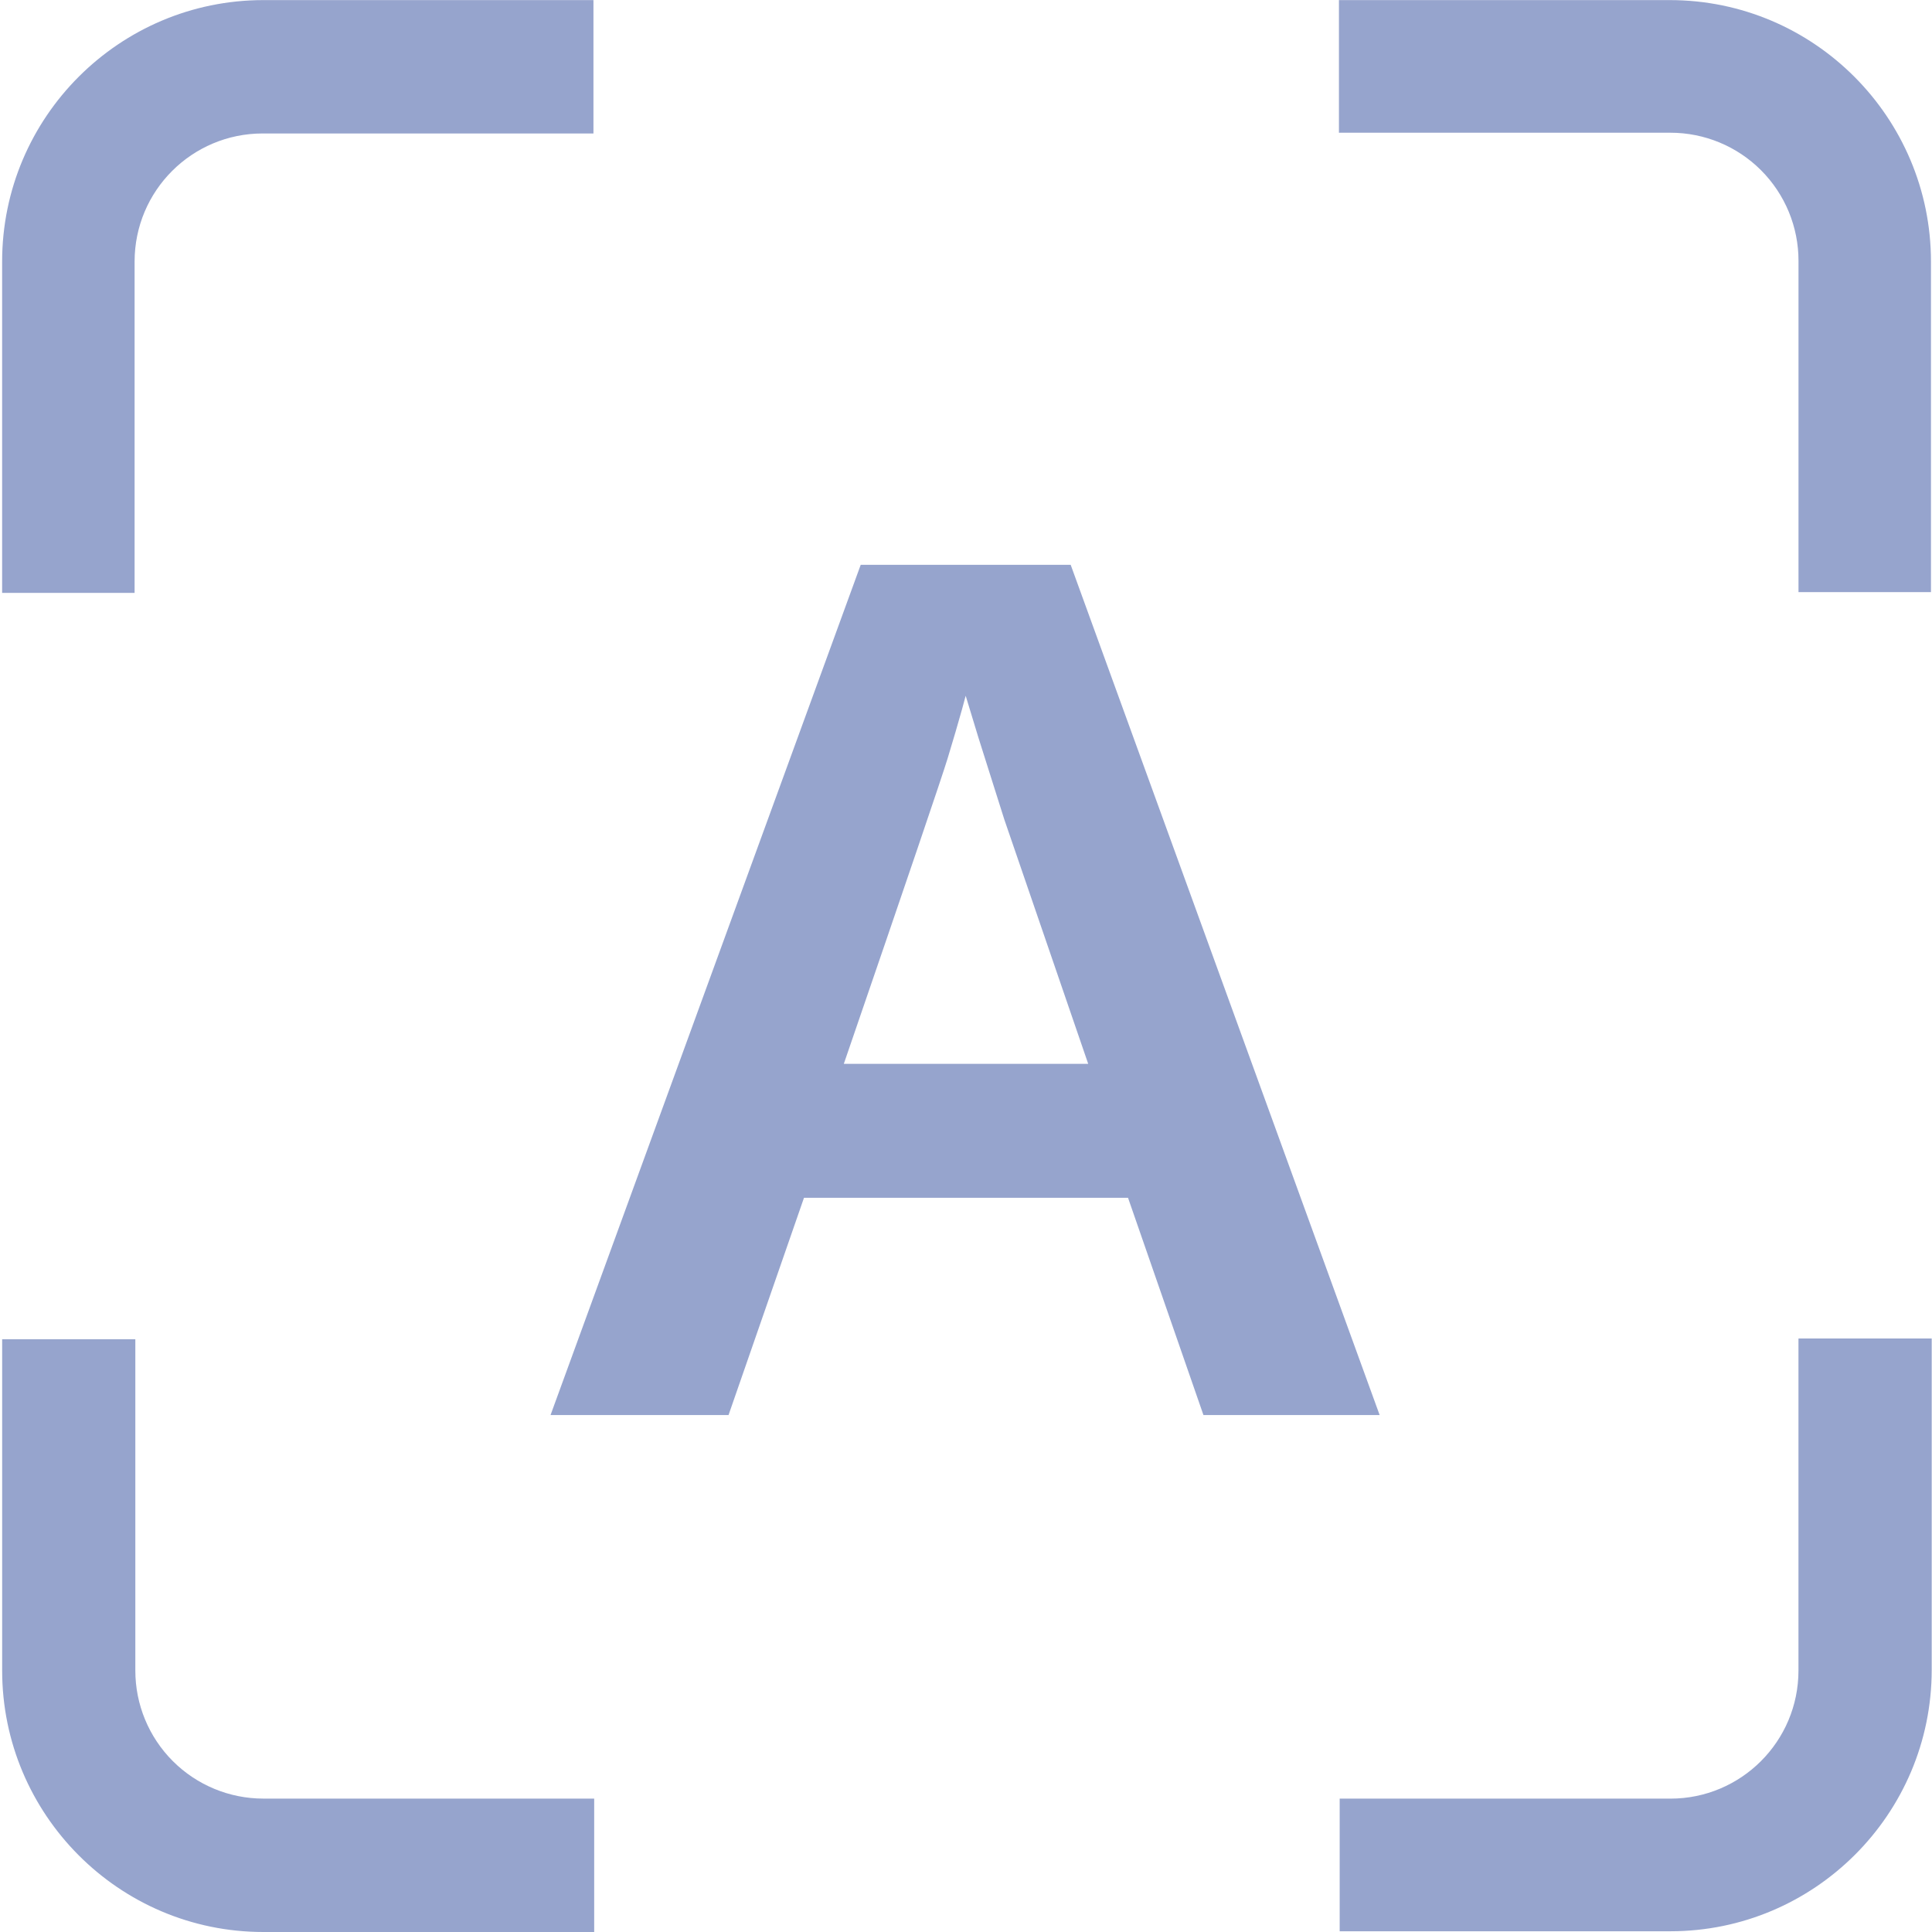
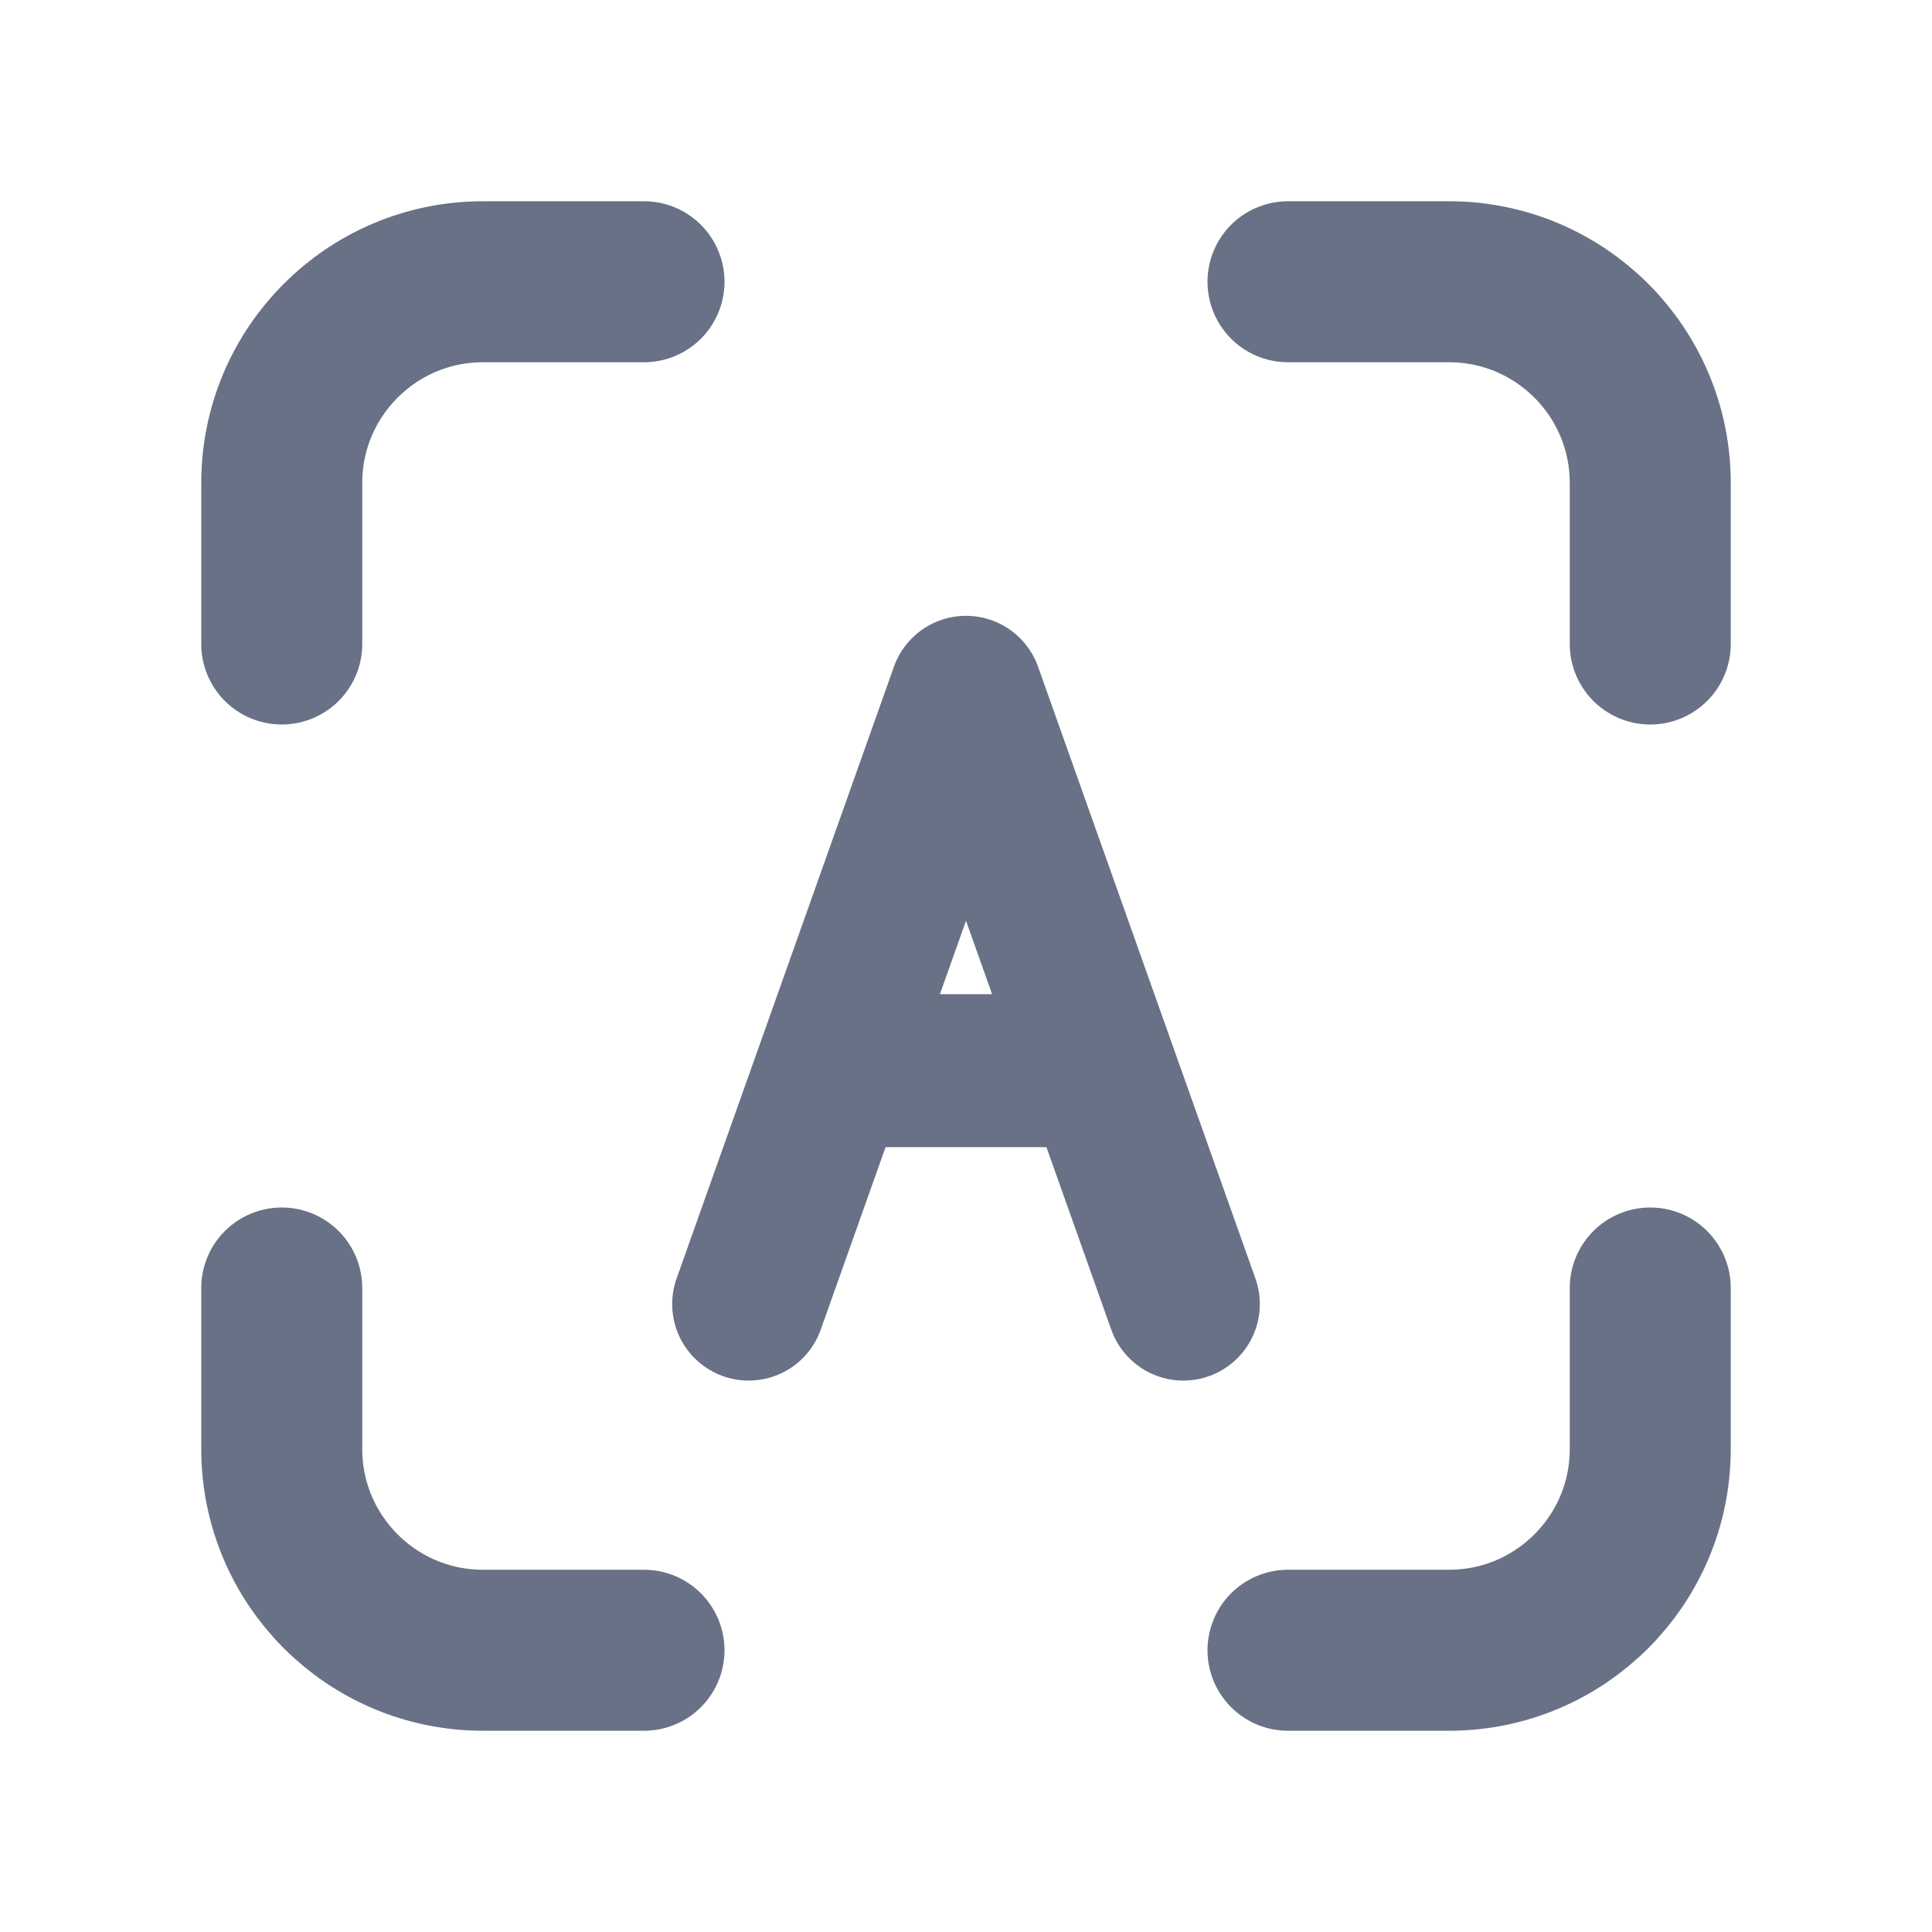
- <svg xmlns="http://www.w3.org/2000/svg" width="24" height="24" viewBox="0 0 1024 1024" fill="none">
-   <path d="M710.059 70.349h175.343a67.84 67.84 0 0 1 67.84 67.925v175.548h70.212V138.667c0-76.254-61.884-138.615-138.445-138.615H709.666v70.315h0.393zM71.339 313.822V138.667c0-37.717 30.549-67.925 67.84-67.925H314.539V0.051H139.605C63.403 0.051 1.126 62.003 1.126 138.667v175.565H71.339v-0.41z m881.886 395.998v175.565c0 37.717-30.549 67.925-67.84 67.925H710.059v70.298h175.343c76.169 0 138.445-61.952 138.445-138.615V709.427h-70.605v0.393z m-638.293 243.473H139.571a67.84 67.84 0 0 1-67.84-67.925V709.837H1.143v175.565C1.143 961.638 63.027 1024 139.588 1024h175.343v-70.707z" fill="#96a4cd" />
-   <text x="512" y="750" text-anchor="middle" font-family="Arial, Helvetica, sans-serif" font-size="655" font-weight="700" fill="#96a4cd">A</text>
+ <svg xmlns="http://www.w3.org/2000/svg" class="icon" viewBox="0 0 24 24" width="24" height="24" version="1.1" fill="none">
+   <g stroke="#697186" fill="none" stroke-width="2" stroke-linecap="round" stroke-linejoin="round">
+     <path d="M8 3.5H6A2.5 2.5 0 0 0 3.5 6v2" />
+     <path d="M16 3.5h2A2.5 2.5 0 0 1 20.5 6v2" />
+     <path d="M20.5 16v2a2.5 2.5 0 0 1-2.5 2.5h-2" />
+     <path d="M8 20.5H6A2.5 2.5 0 0 1 3.5 18v-2" />
+     <path d="M9.3 16.2 12 8.6l2.7 7.6" stroke-width="1.9" />
+     <path d="M10.4 13.3h3.2" stroke-width="1.9" />
+   </g>
</svg>
